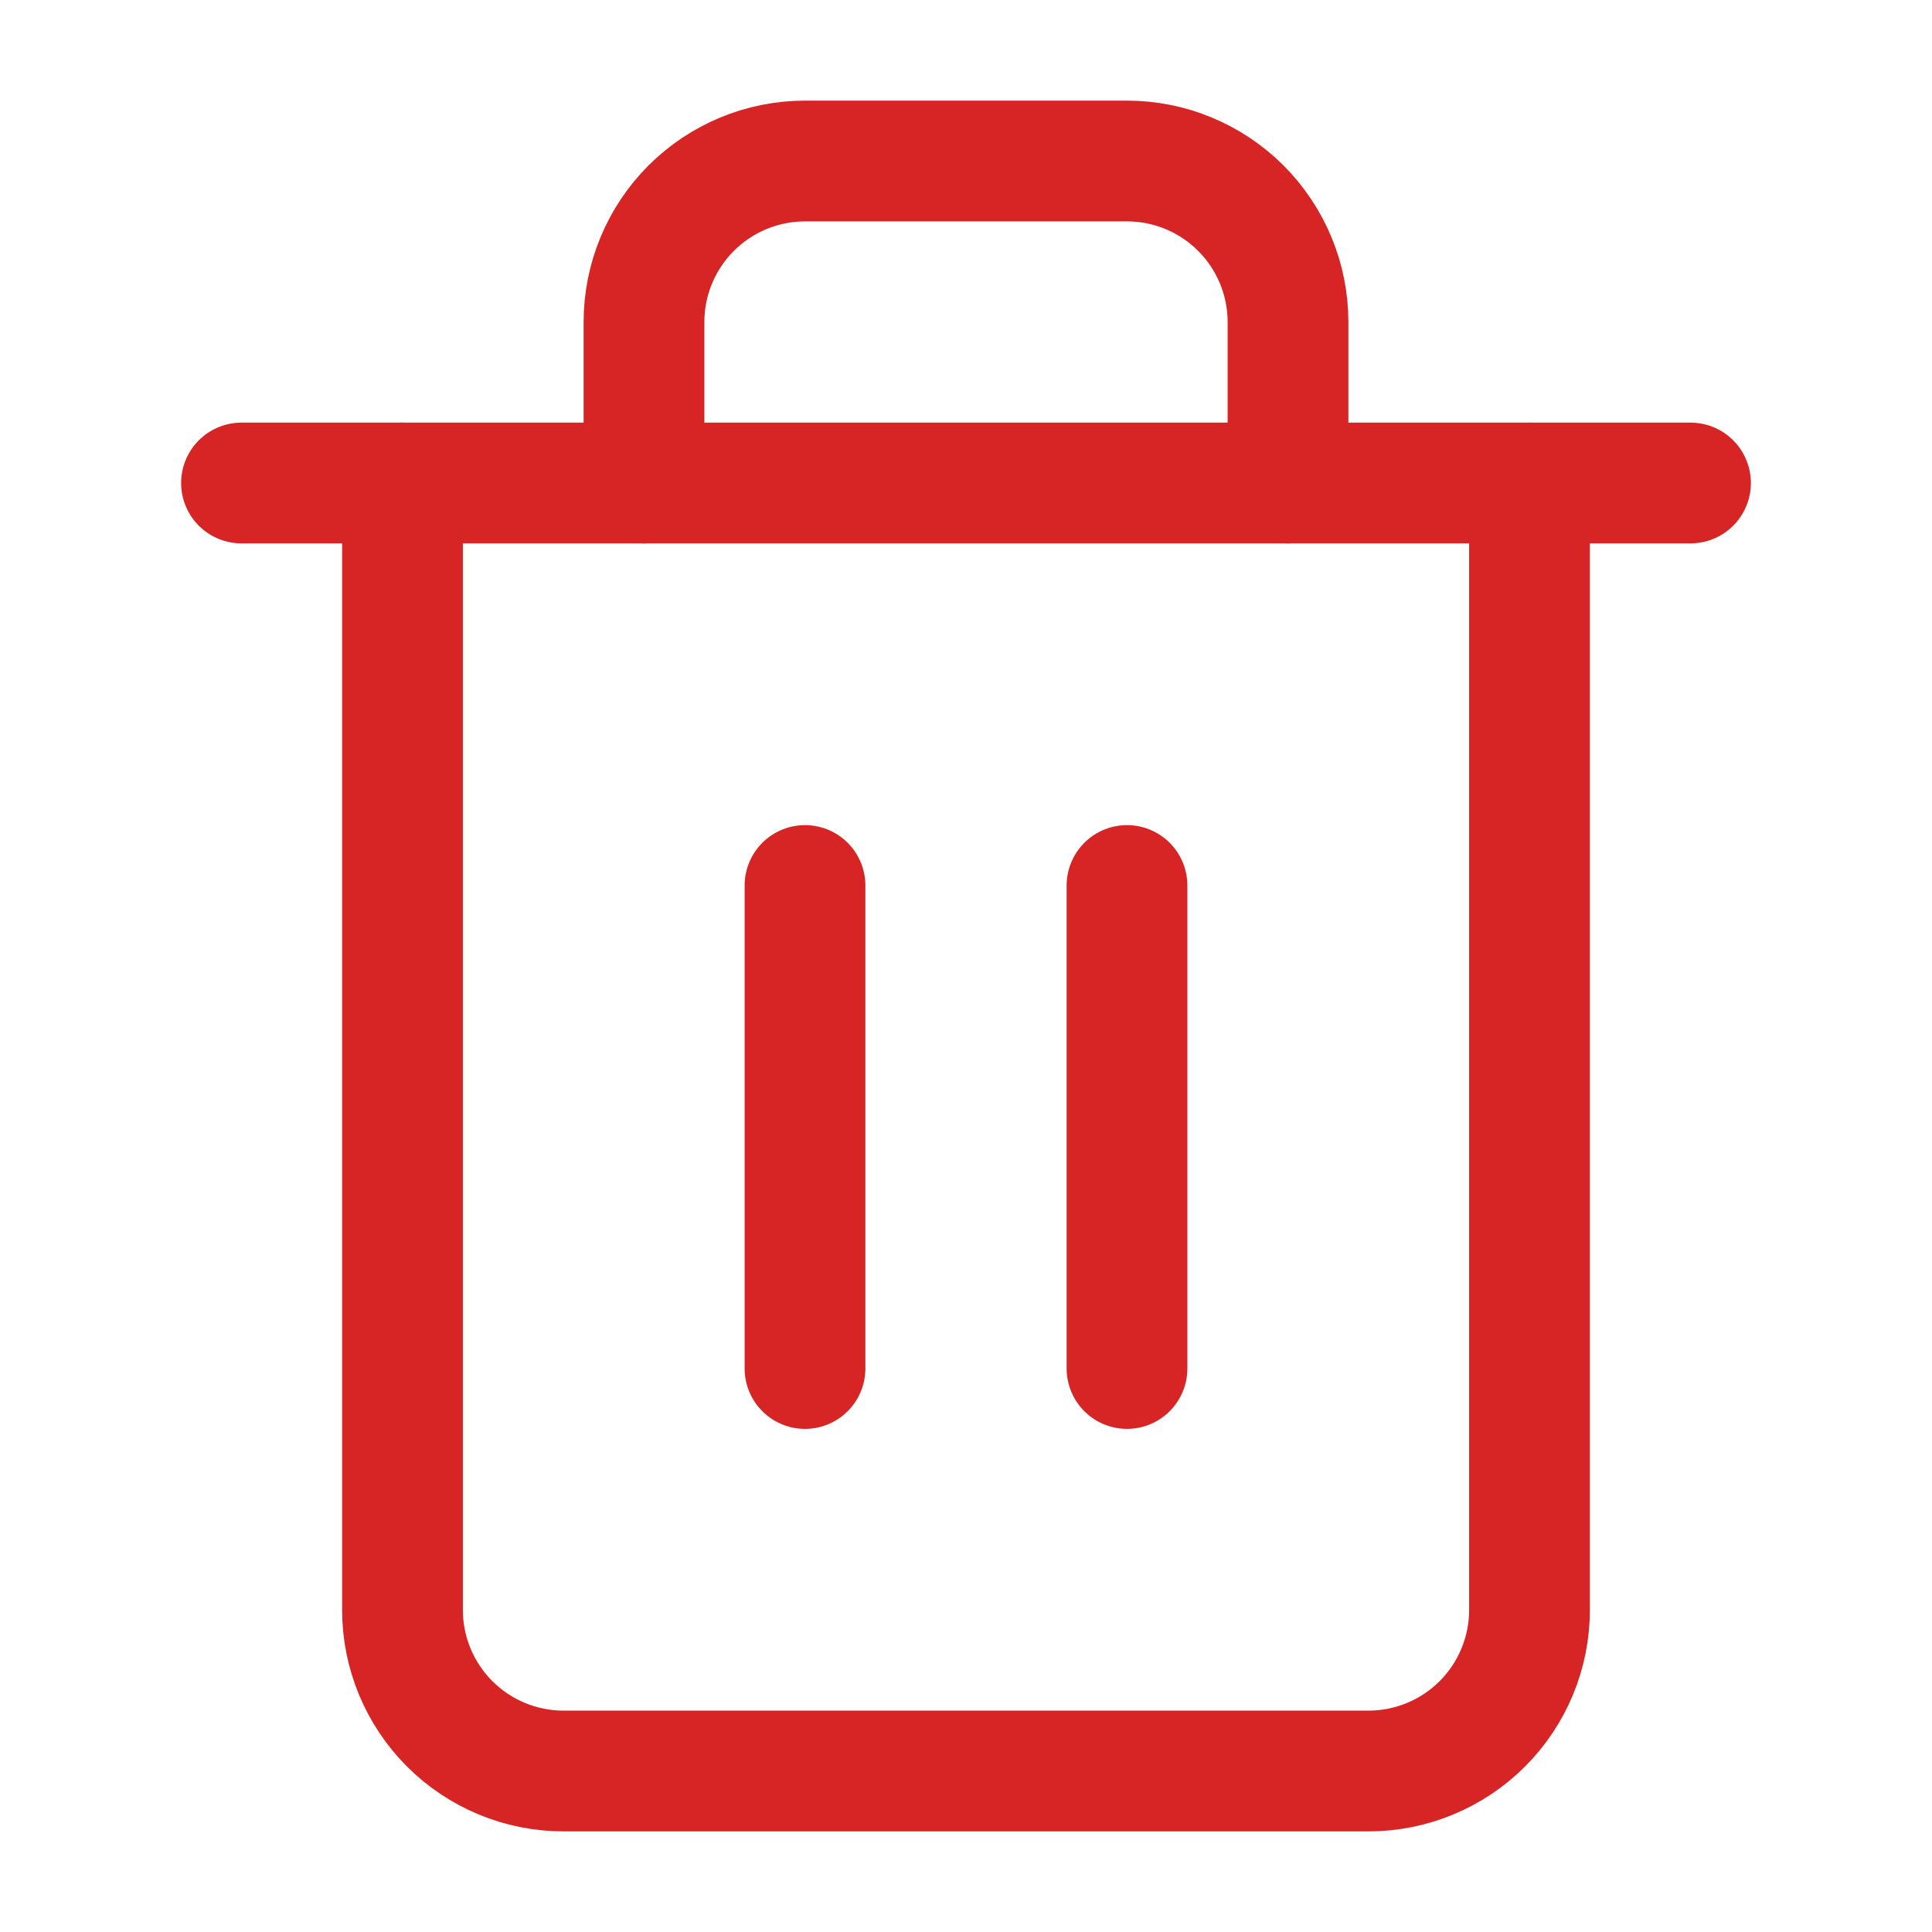
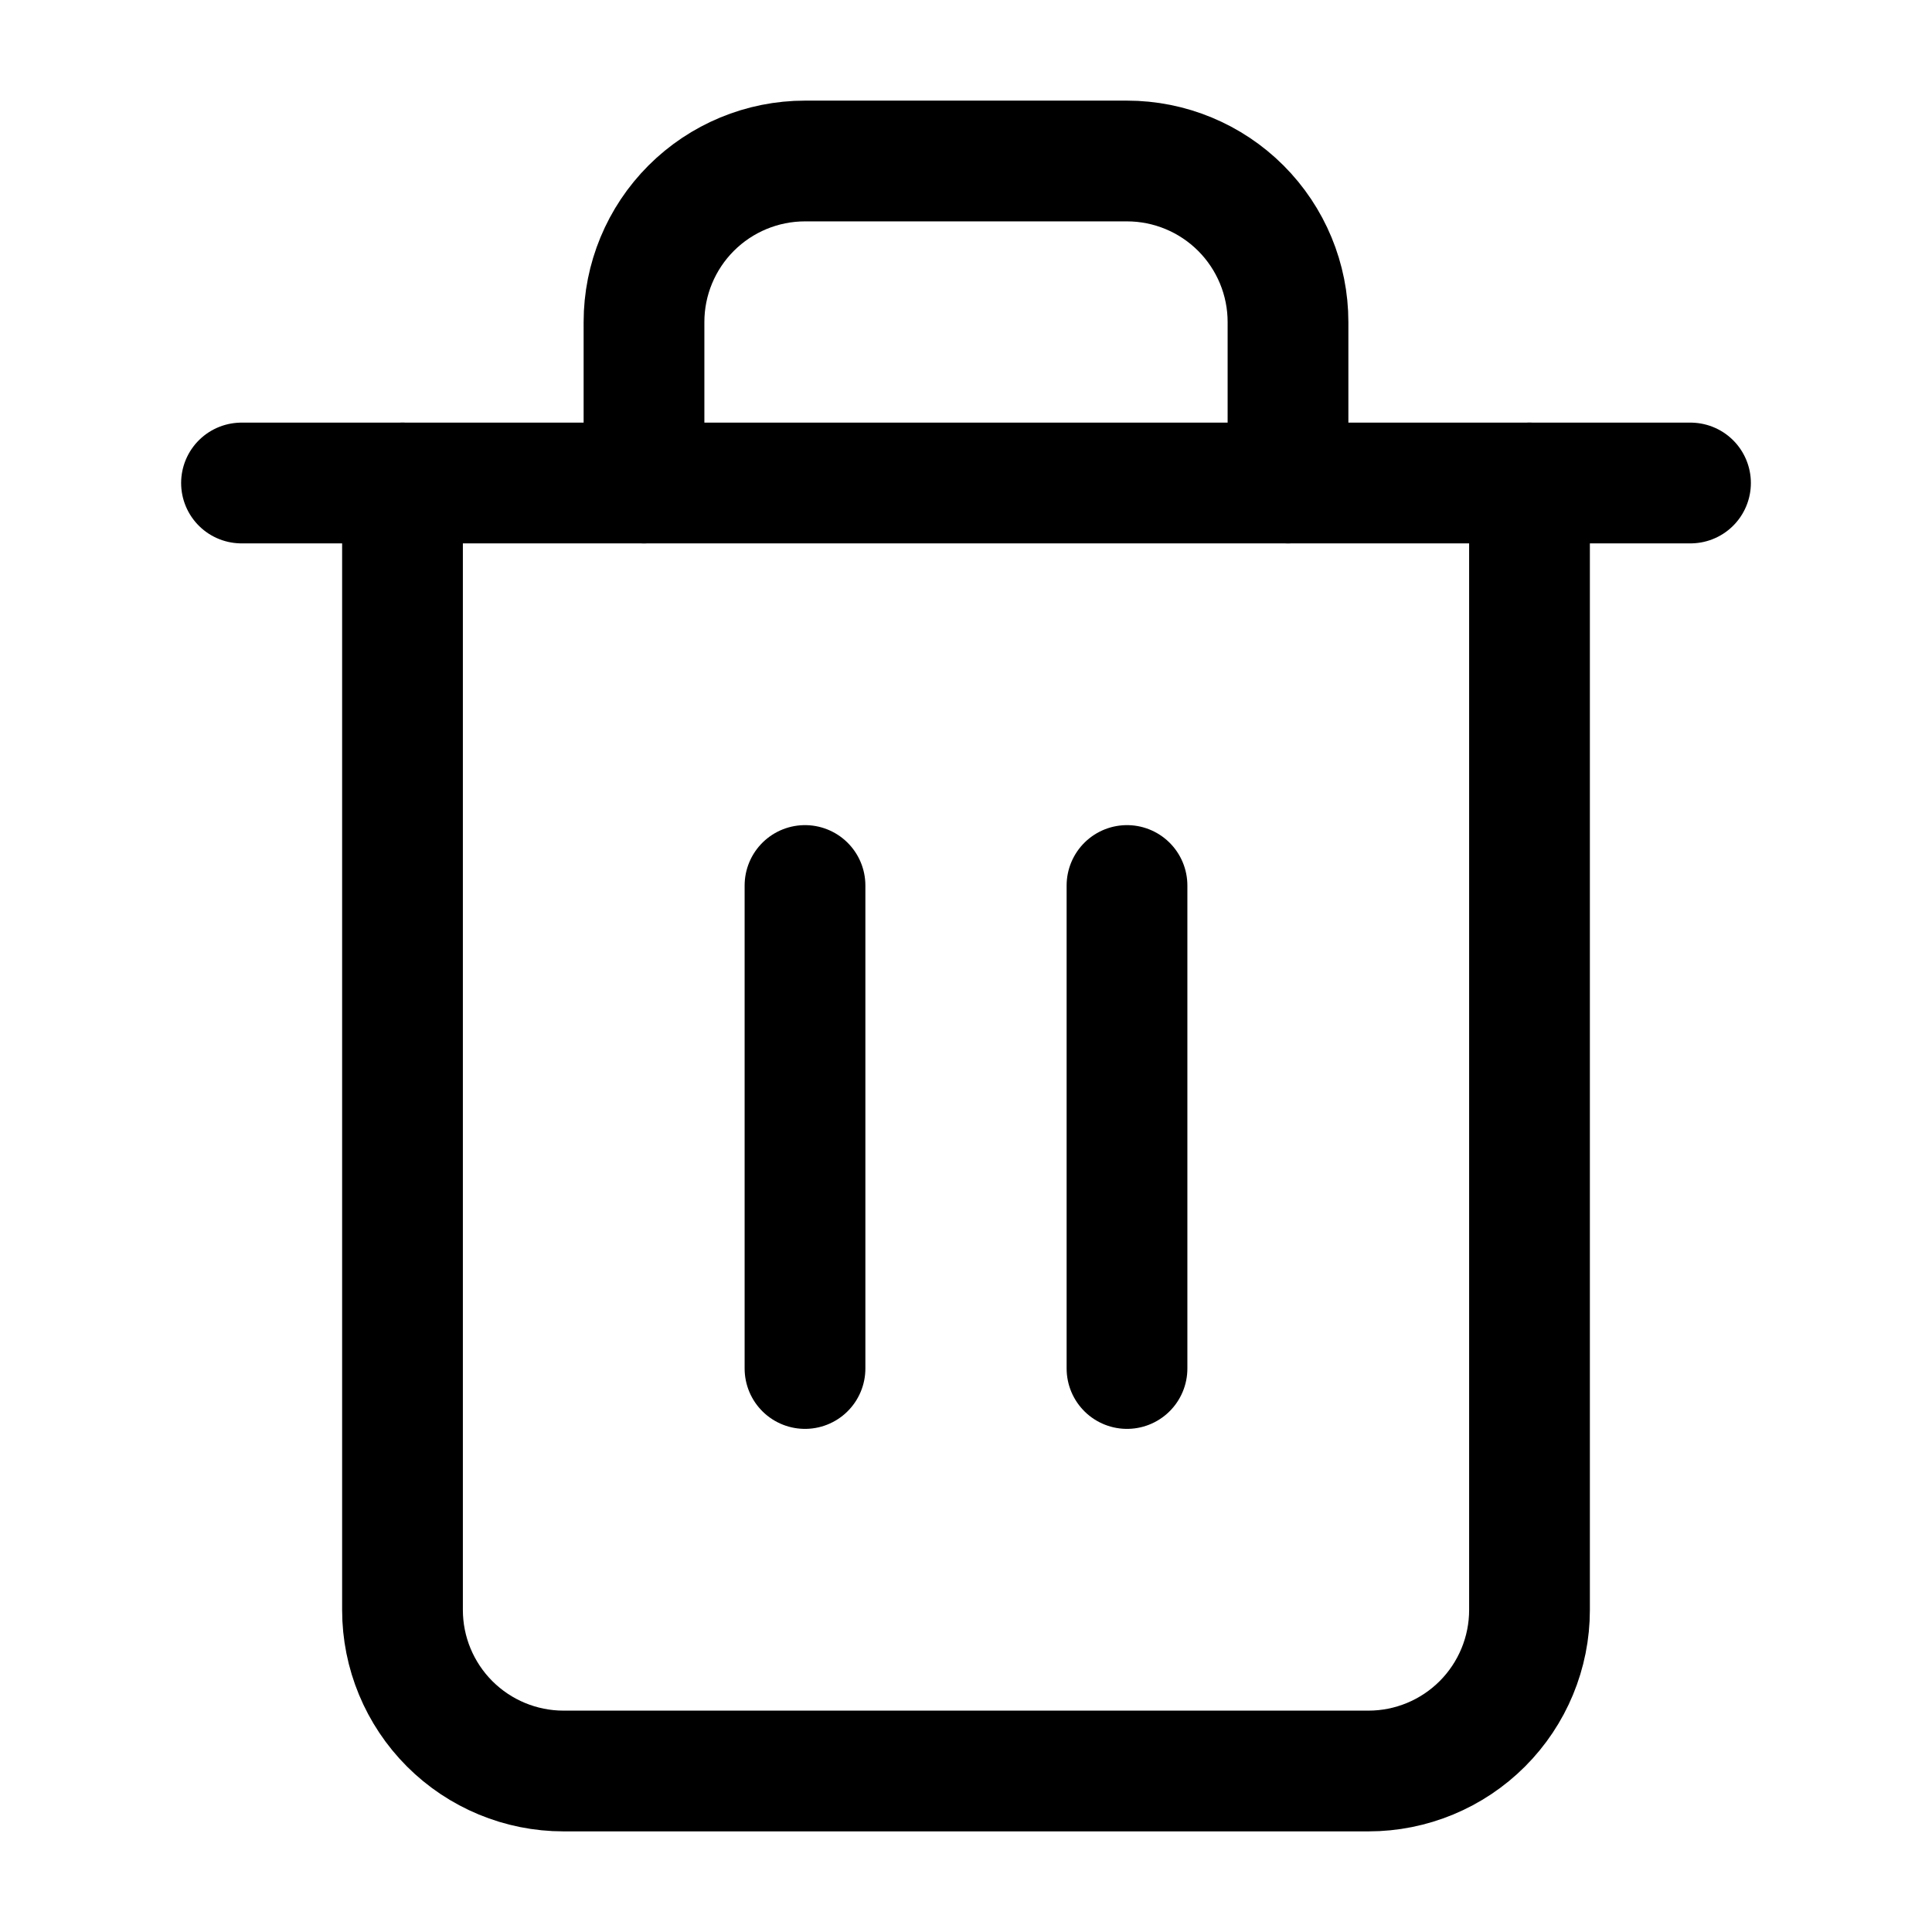
<svg xmlns="http://www.w3.org/2000/svg" width="24" height="24" viewBox="0 0 24 24" fill="none">
-   <path d="M3 6H5H21" stroke="#D72424" stroke-width="1.5" stroke-linecap="round" stroke-linejoin="round" />
-   <path d="M19 6V20C19 20.53 18.789 21.039 18.414 21.414C18.039 21.789 17.53 22 17 22H7C6.47 22 5.961 21.789 5.586 21.414C5.211 21.039 5 20.53 5 20V6M8 6V4C8 3.47 8.211 2.961 8.586 2.586C8.961 2.211 9.47 2 10 2H14C14.53 2 15.039 2.211 15.414 2.586C15.789 2.961 16 3.47 16 4V6" stroke="#D72424" stroke-width="1.5" stroke-linecap="round" stroke-linejoin="round" />
-   <path d="M10 11V17" stroke="#D72424" stroke-width="1.5" stroke-linecap="round" stroke-linejoin="round" />
-   <path d="M14 11V17" stroke="#D72424" stroke-width="1.5" stroke-linecap="round" stroke-linejoin="round" />
+   <path d="M3 6H5H21" stroke="currentColor" stroke-width="1.5" stroke-linecap="round" stroke-linejoin="round" />
+   <path d="M19 6V20C19 20.53 18.789 21.039 18.414 21.414C18.039 21.789 17.53 22 17 22H7C6.47 22 5.961 21.789 5.586 21.414C5.211 21.039 5 20.53 5 20V6M8 6V4C8 3.47 8.211 2.961 8.586 2.586C8.961 2.211 9.47 2 10 2H14C14.53 2 15.039 2.211 15.414 2.586C15.789 2.961 16 3.47 16 4V6" stroke="currentColor" stroke-width="1.5" stroke-linecap="round" stroke-linejoin="round" />
+   <path d="M10 11V17" stroke="currentColor" stroke-width="1.5" stroke-linecap="round" stroke-linejoin="round" />
+   <path d="M14 11V17" stroke="currentColor" stroke-width="1.5" stroke-linecap="round" stroke-linejoin="round" />
</svg>
